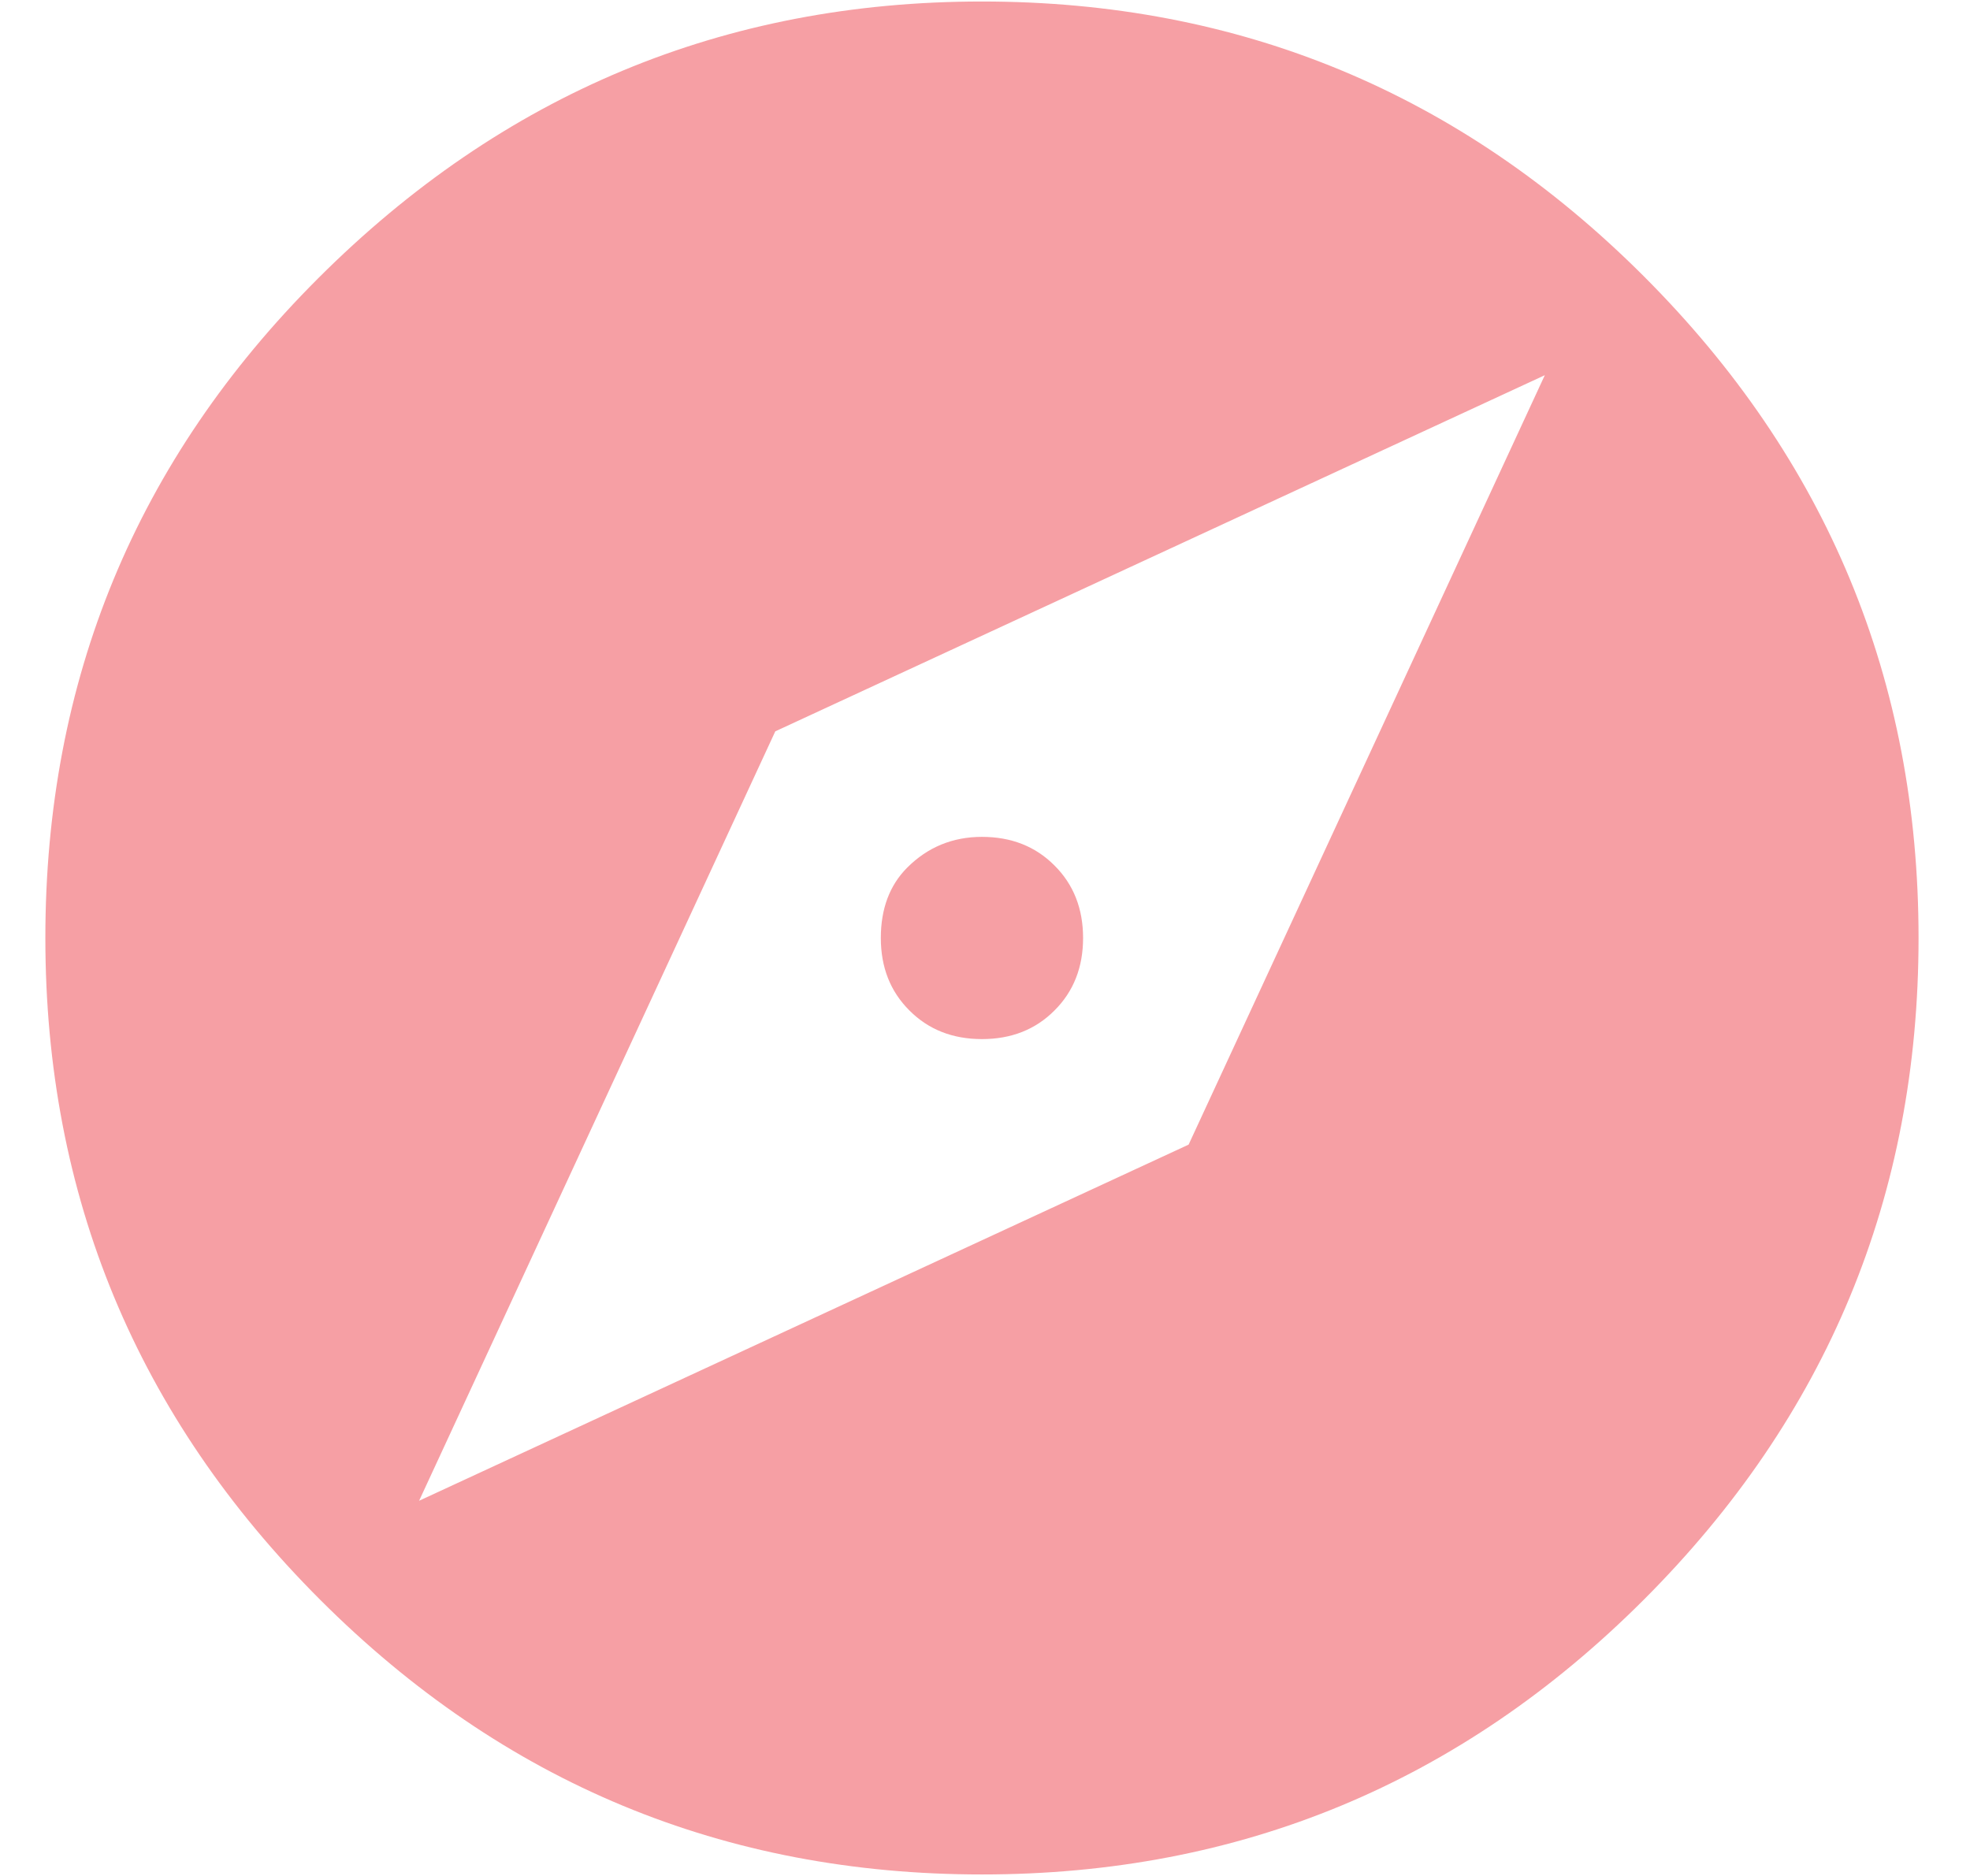
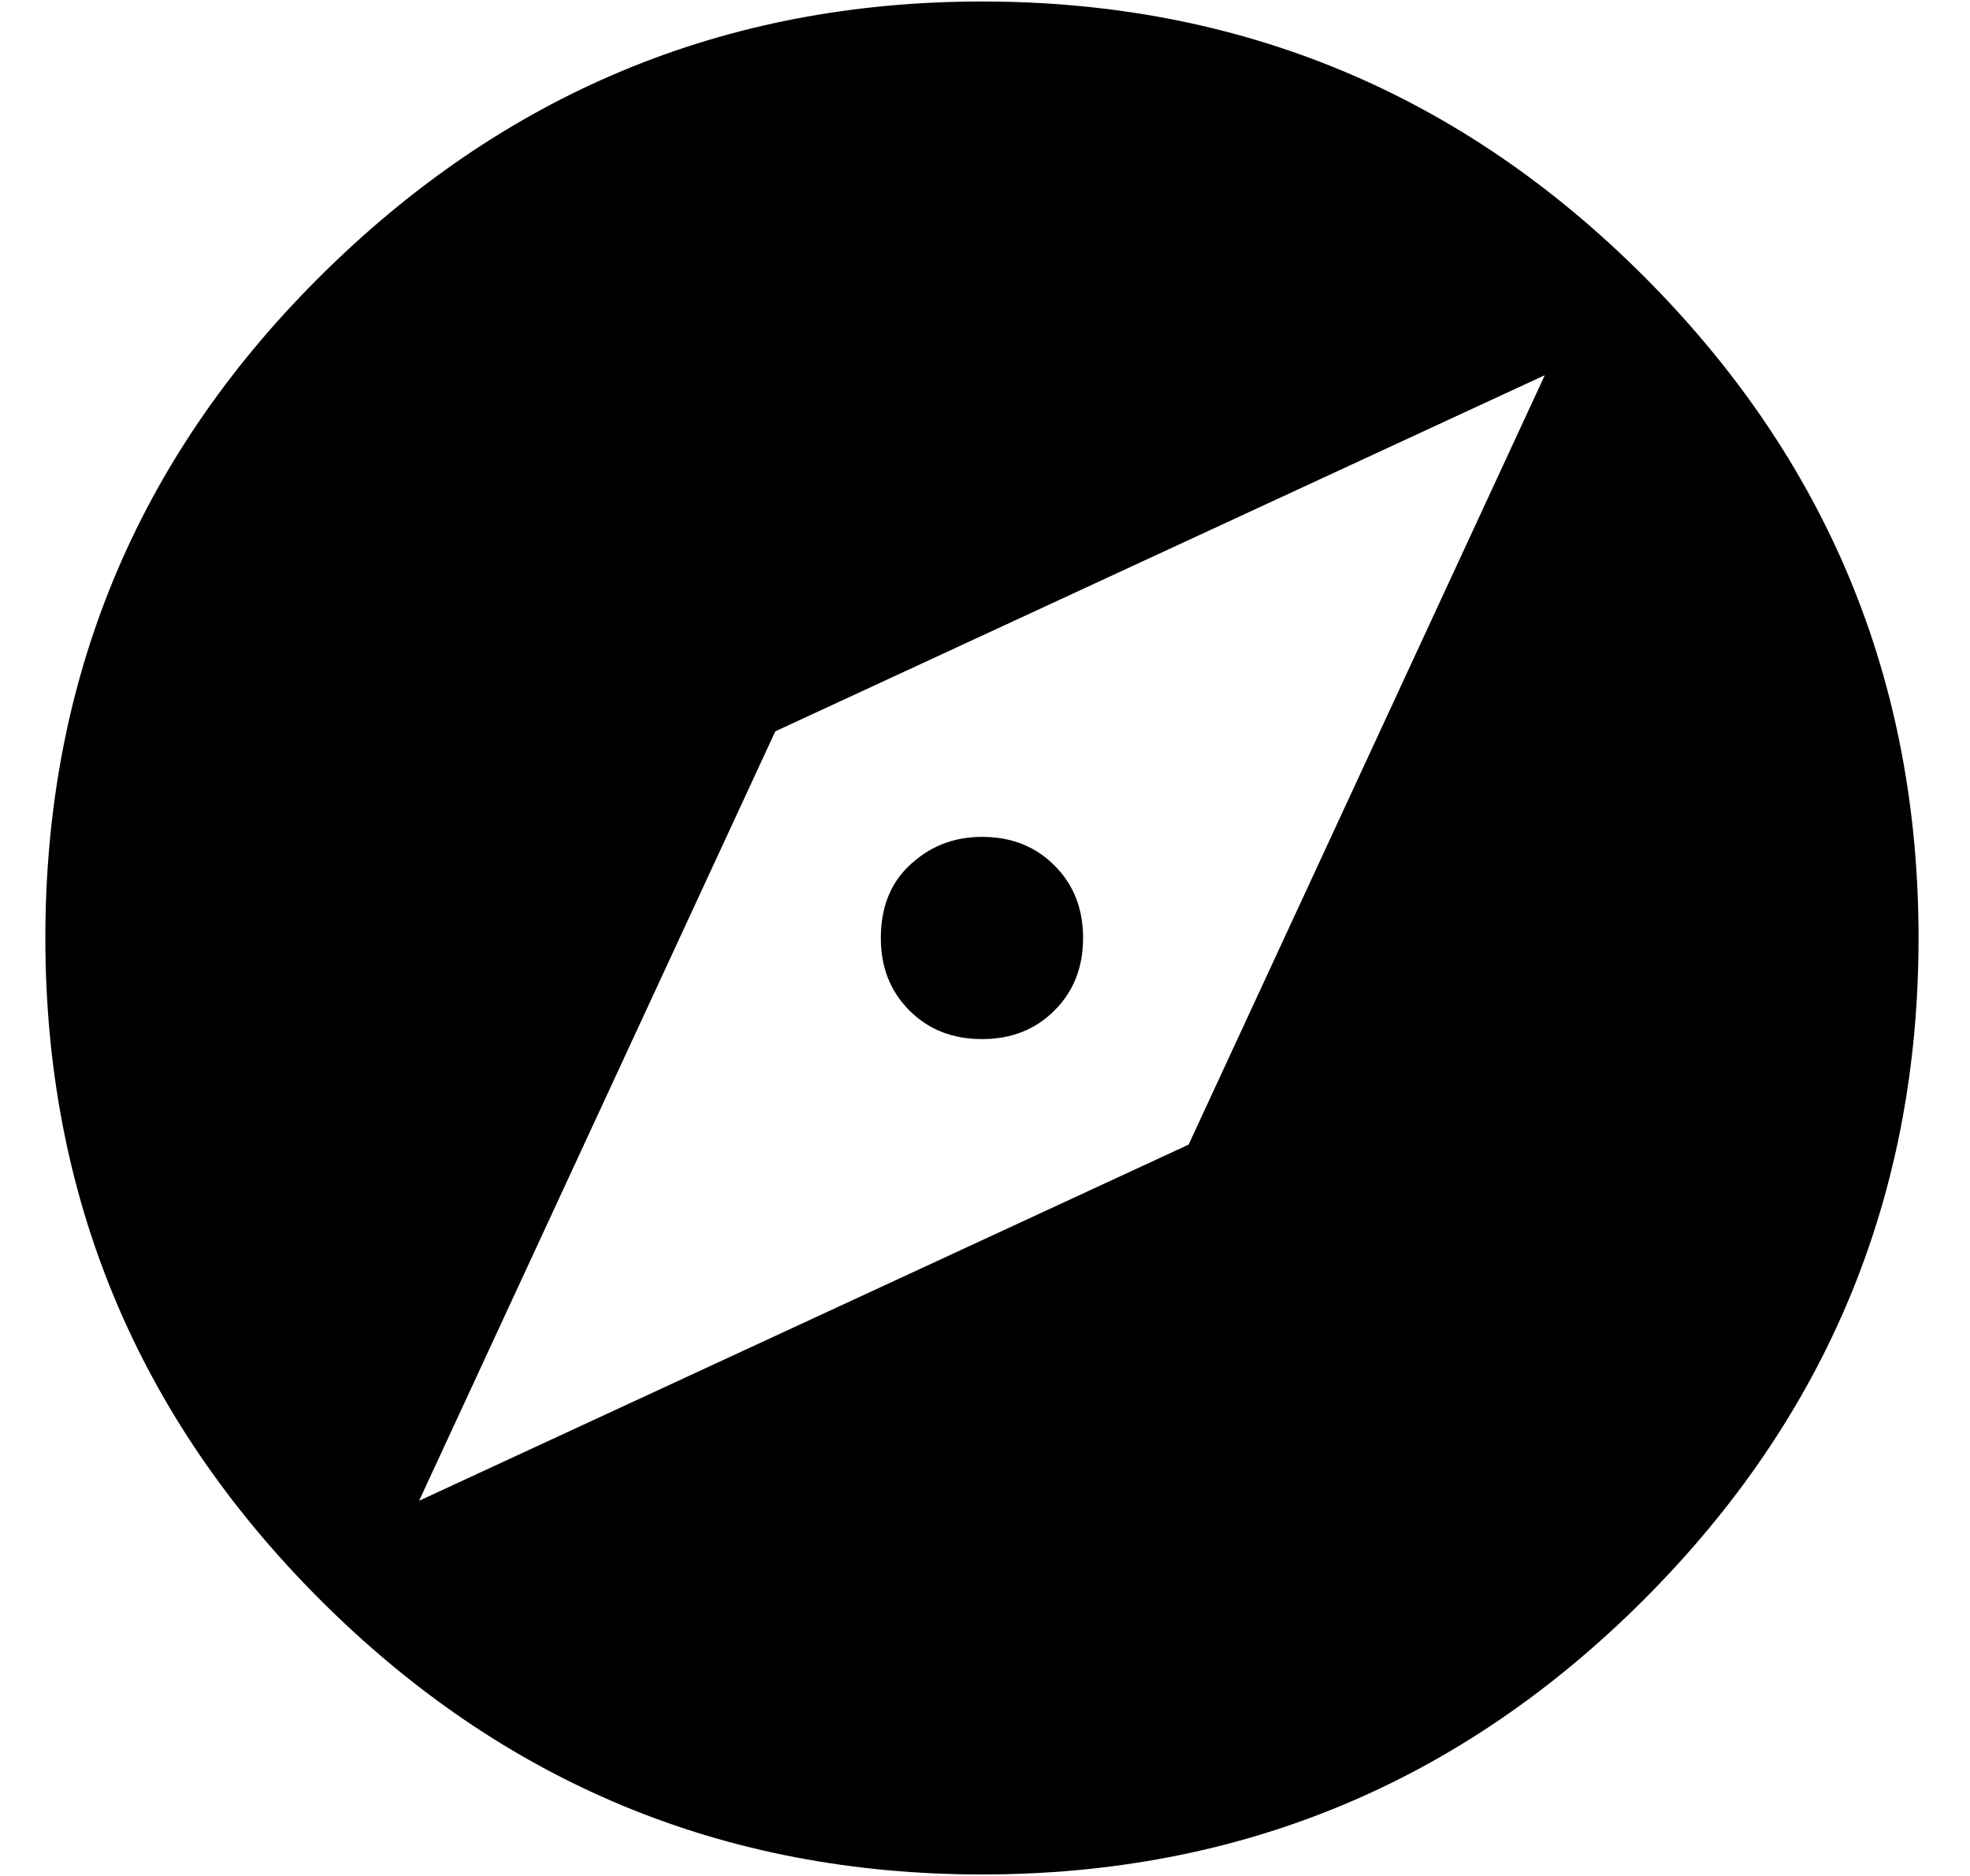
- <svg xmlns="http://www.w3.org/2000/svg" width="21px" height="20px" viewBox="0 0 21 20" version="1.1">
-   <defs>
-     <filter id="filter-1">
-       <feColorMatrix in="SourceGraphic" type="matrix" values="0 0 0 0 0.922 0 0 0 0 0.349 0 0 0 0 0.373 0 0 0 1 0" />
-     </filter>
-   </defs>
-   <g id="Work-In-Progress" stroke="none" stroke-width="1" fill="none" fill-rule="evenodd">
-     <g id="1-1-1" transform="translate(-98, -846)">
-       <g id="Bottom-Navigation---M" transform="translate(0, 834)">
-         <g id="Tab-2" transform="translate(72, 10)">
-           <g id="📍Trailing-icon" transform="translate(24.46753, 0)" filter="url(#filter-1)">
-             <g>
-               <rect id="Path" x="0" y="0" width="24" height="24" />
-               <path d="M12,21.984 C14.75,21.984 17.102,21.008 19.055,19.055 C21.008,17.102 21.984,14.75 21.984,12 C21.984,9.25 21.008,6.898 19.055,4.945 C17.102,2.992 14.75,2.016 12,2.016 C9.25,2.016 6.891,3 4.922,4.969 C2.984,6.906 2.016,9.25 2.016,12 C2.016,14.75 2.992,17.102 4.945,19.055 C6.898,21.008 9.25,21.984 12,21.984 Z M6,18 L9.797,9.797 L18,6 L14.203,14.203 L6,18 Z M12,13.078 C12.312,13.078 12.57,12.977 12.773,12.773 C12.977,12.57 13.078,12.312 13.078,12 C13.078,11.688 12.977,11.43 12.773,11.227 C12.57,11.023 12.312,10.922 12,10.922 C11.688,10.922 11.422,11.031 11.203,11.25 C11.016,11.438 10.922,11.688 10.922,12 C10.922,12.312 11.023,12.57 11.227,12.773 C11.43,12.977 11.688,13.078 12,13.078 Z" id="e" fill="#7A6E77" fill-rule="nonzero" />
-             </g>
-           </g>
+ <svg xmlns="http://www.w3.org/2000/svg" width="21px" height="20px" viewBox="0 0 21 20" version="1.1" fill="currentColor" fill-rule="evenodd" clip-rule="evenodd">
+   <g id="1-1-1" transform="translate(-98, -846)">
+     <g id="Bottom-Navigation---M" transform="translate(0, 834)">
+       <g id="Tab-2" transform="translate(72, 10)">
+         <g id="📍Trailing-icon" transform="translate(24.46753, 0)">
+           <path d="M12,21.984 C14.75,21.984 17.102,21.008 19.055,19.055 C21.008,17.102 21.984,14.75 21.984,12 C21.984,9.25 21.008,6.898 19.055,4.945 C17.102,2.992 14.75,2.016 12,2.016 C9.25,2.016 6.891,3 4.922,4.969 C2.984,6.906 2.016,9.25 2.016,12 C2.016,14.75 2.992,17.102 4.945,19.055 C6.898,21.008 9.25,21.984 12,21.984 Z M6,18 L9.797,9.797 L18,6 L14.203,14.203 L6,18 Z M12,13.078 C12.312,13.078 12.57,12.977 12.773,12.773 C12.977,12.57 13.078,12.312 13.078,12 C13.078,11.688 12.977,11.43 12.773,11.227 C12.57,11.023 12.312,10.922 12,10.922 C11.688,10.922 11.422,11.031 11.203,11.25 C11.016,11.438 10.922,11.688 10.922,12 C10.922,12.312 11.023,12.57 11.227,12.773 C11.43,12.977 11.688,13.078 12,13.078 Z" />
        </g>
      </g>
    </g>
  </g>
</svg>
